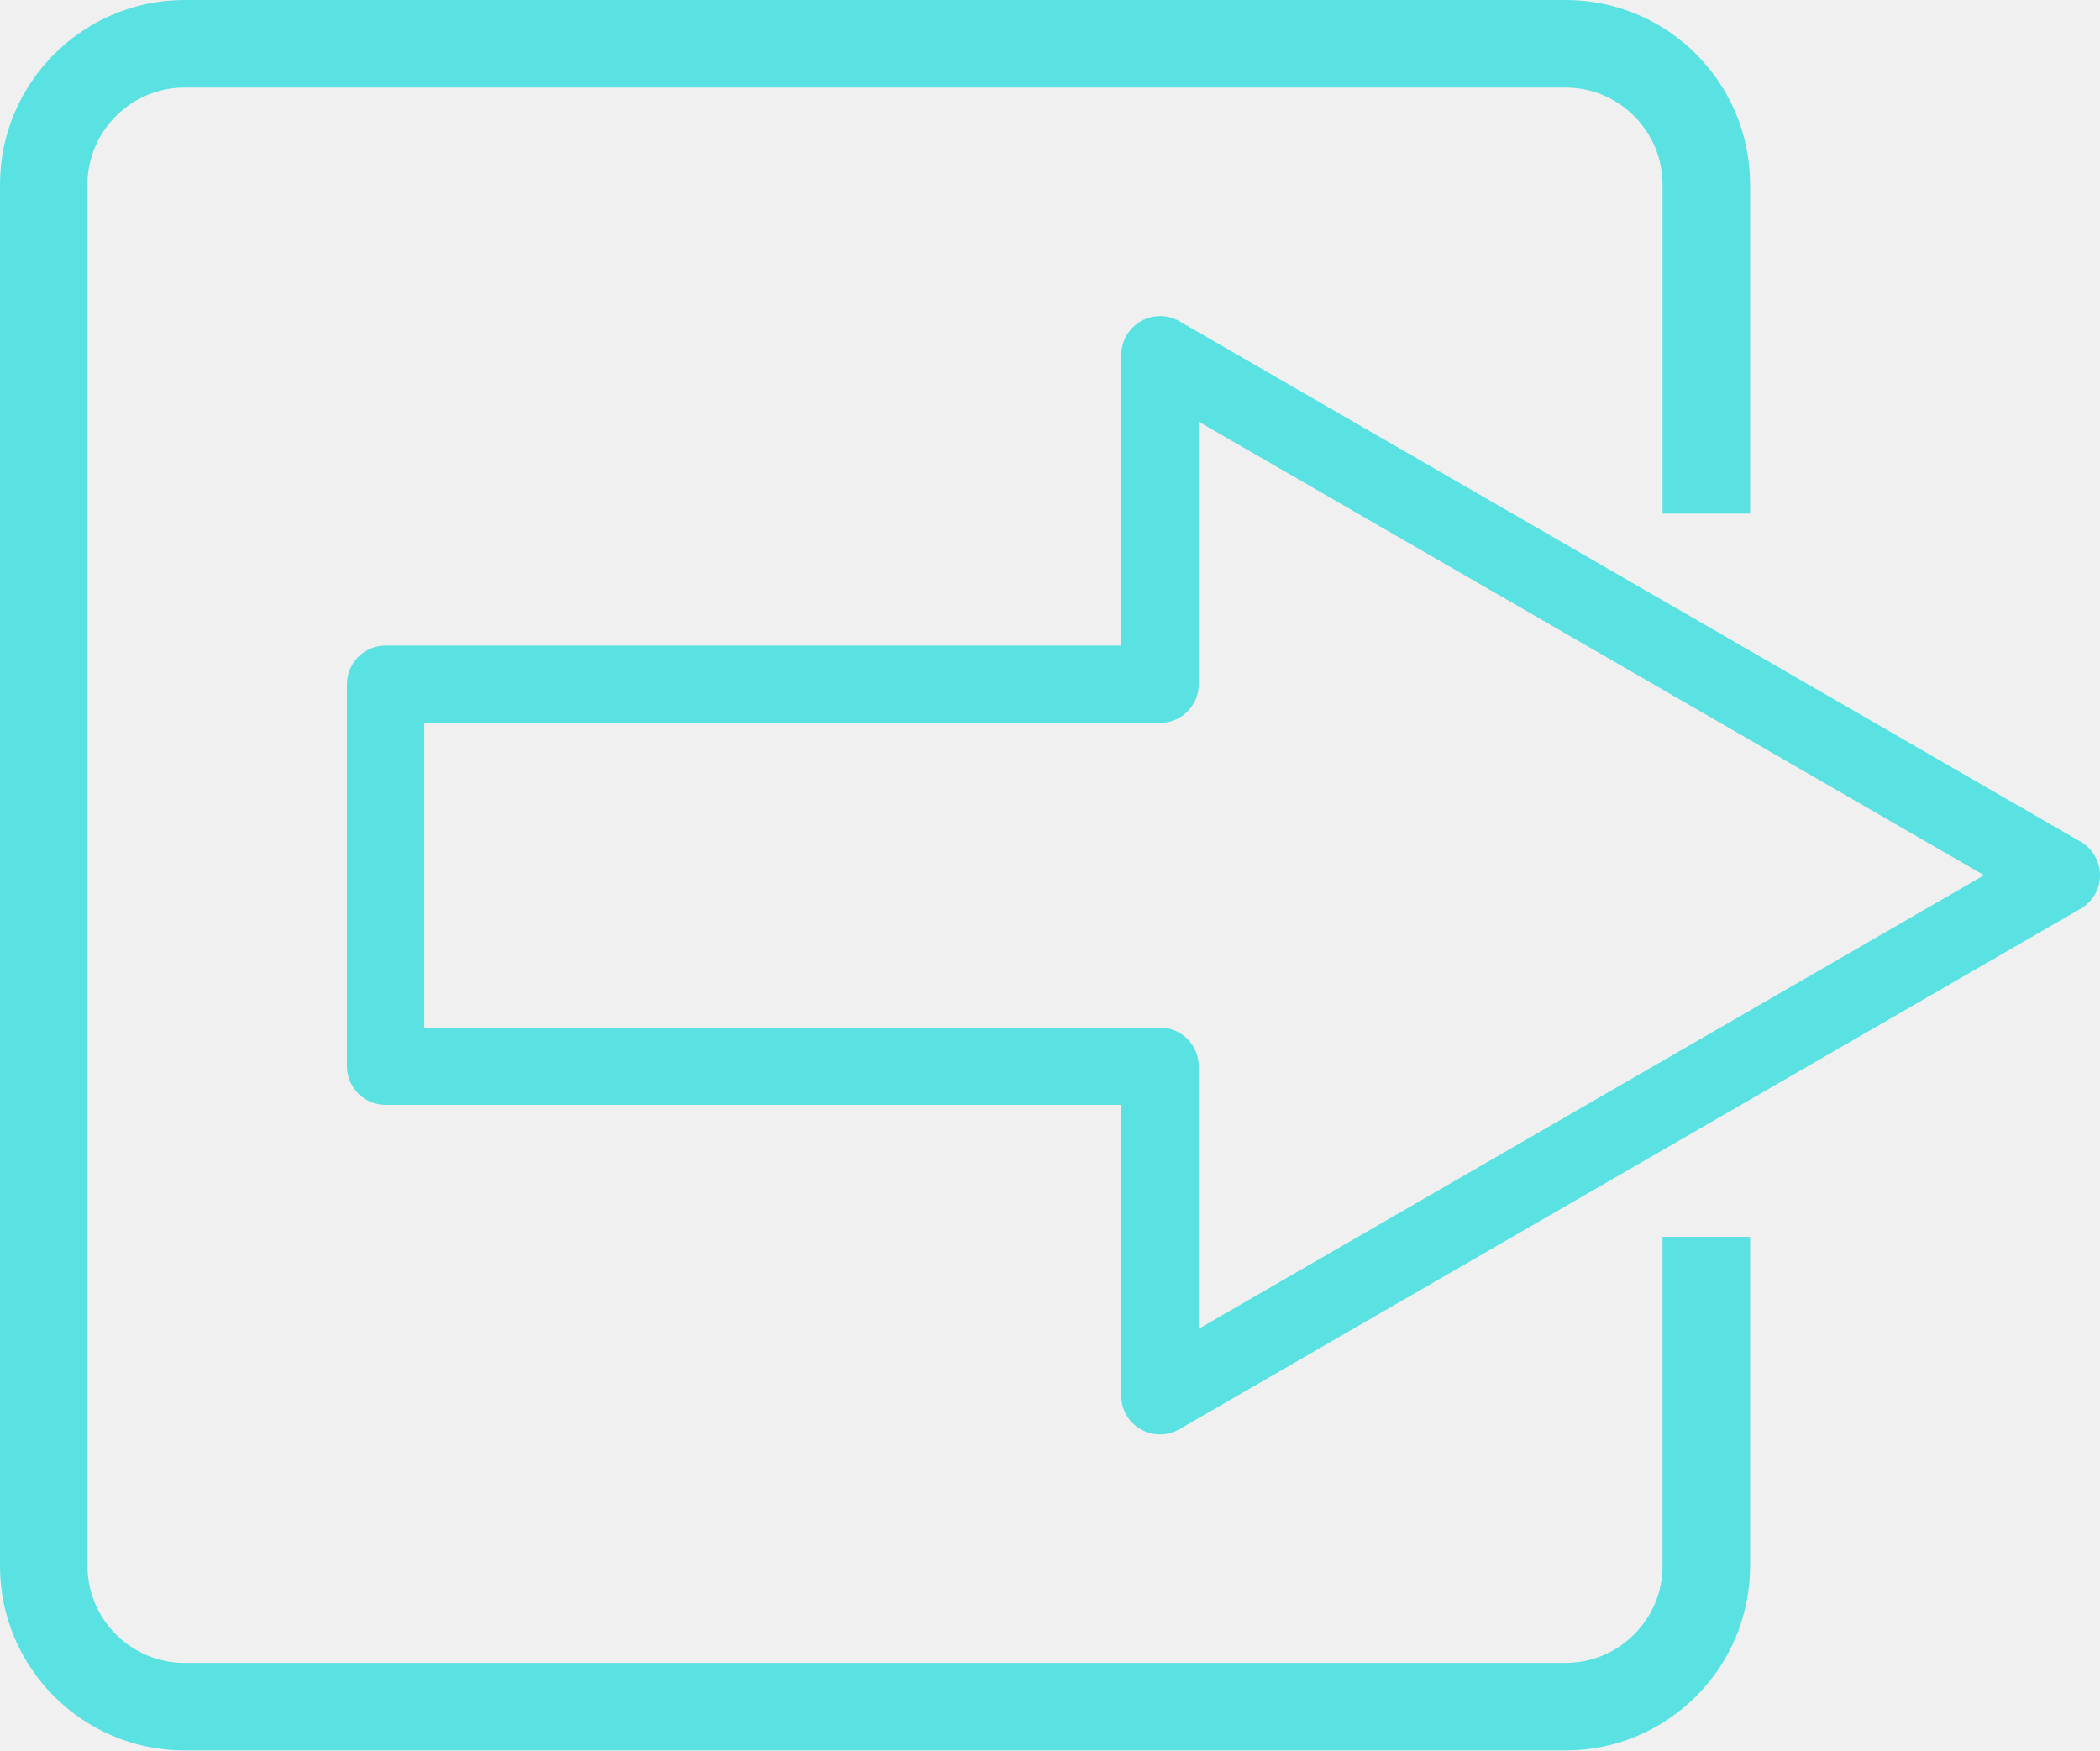
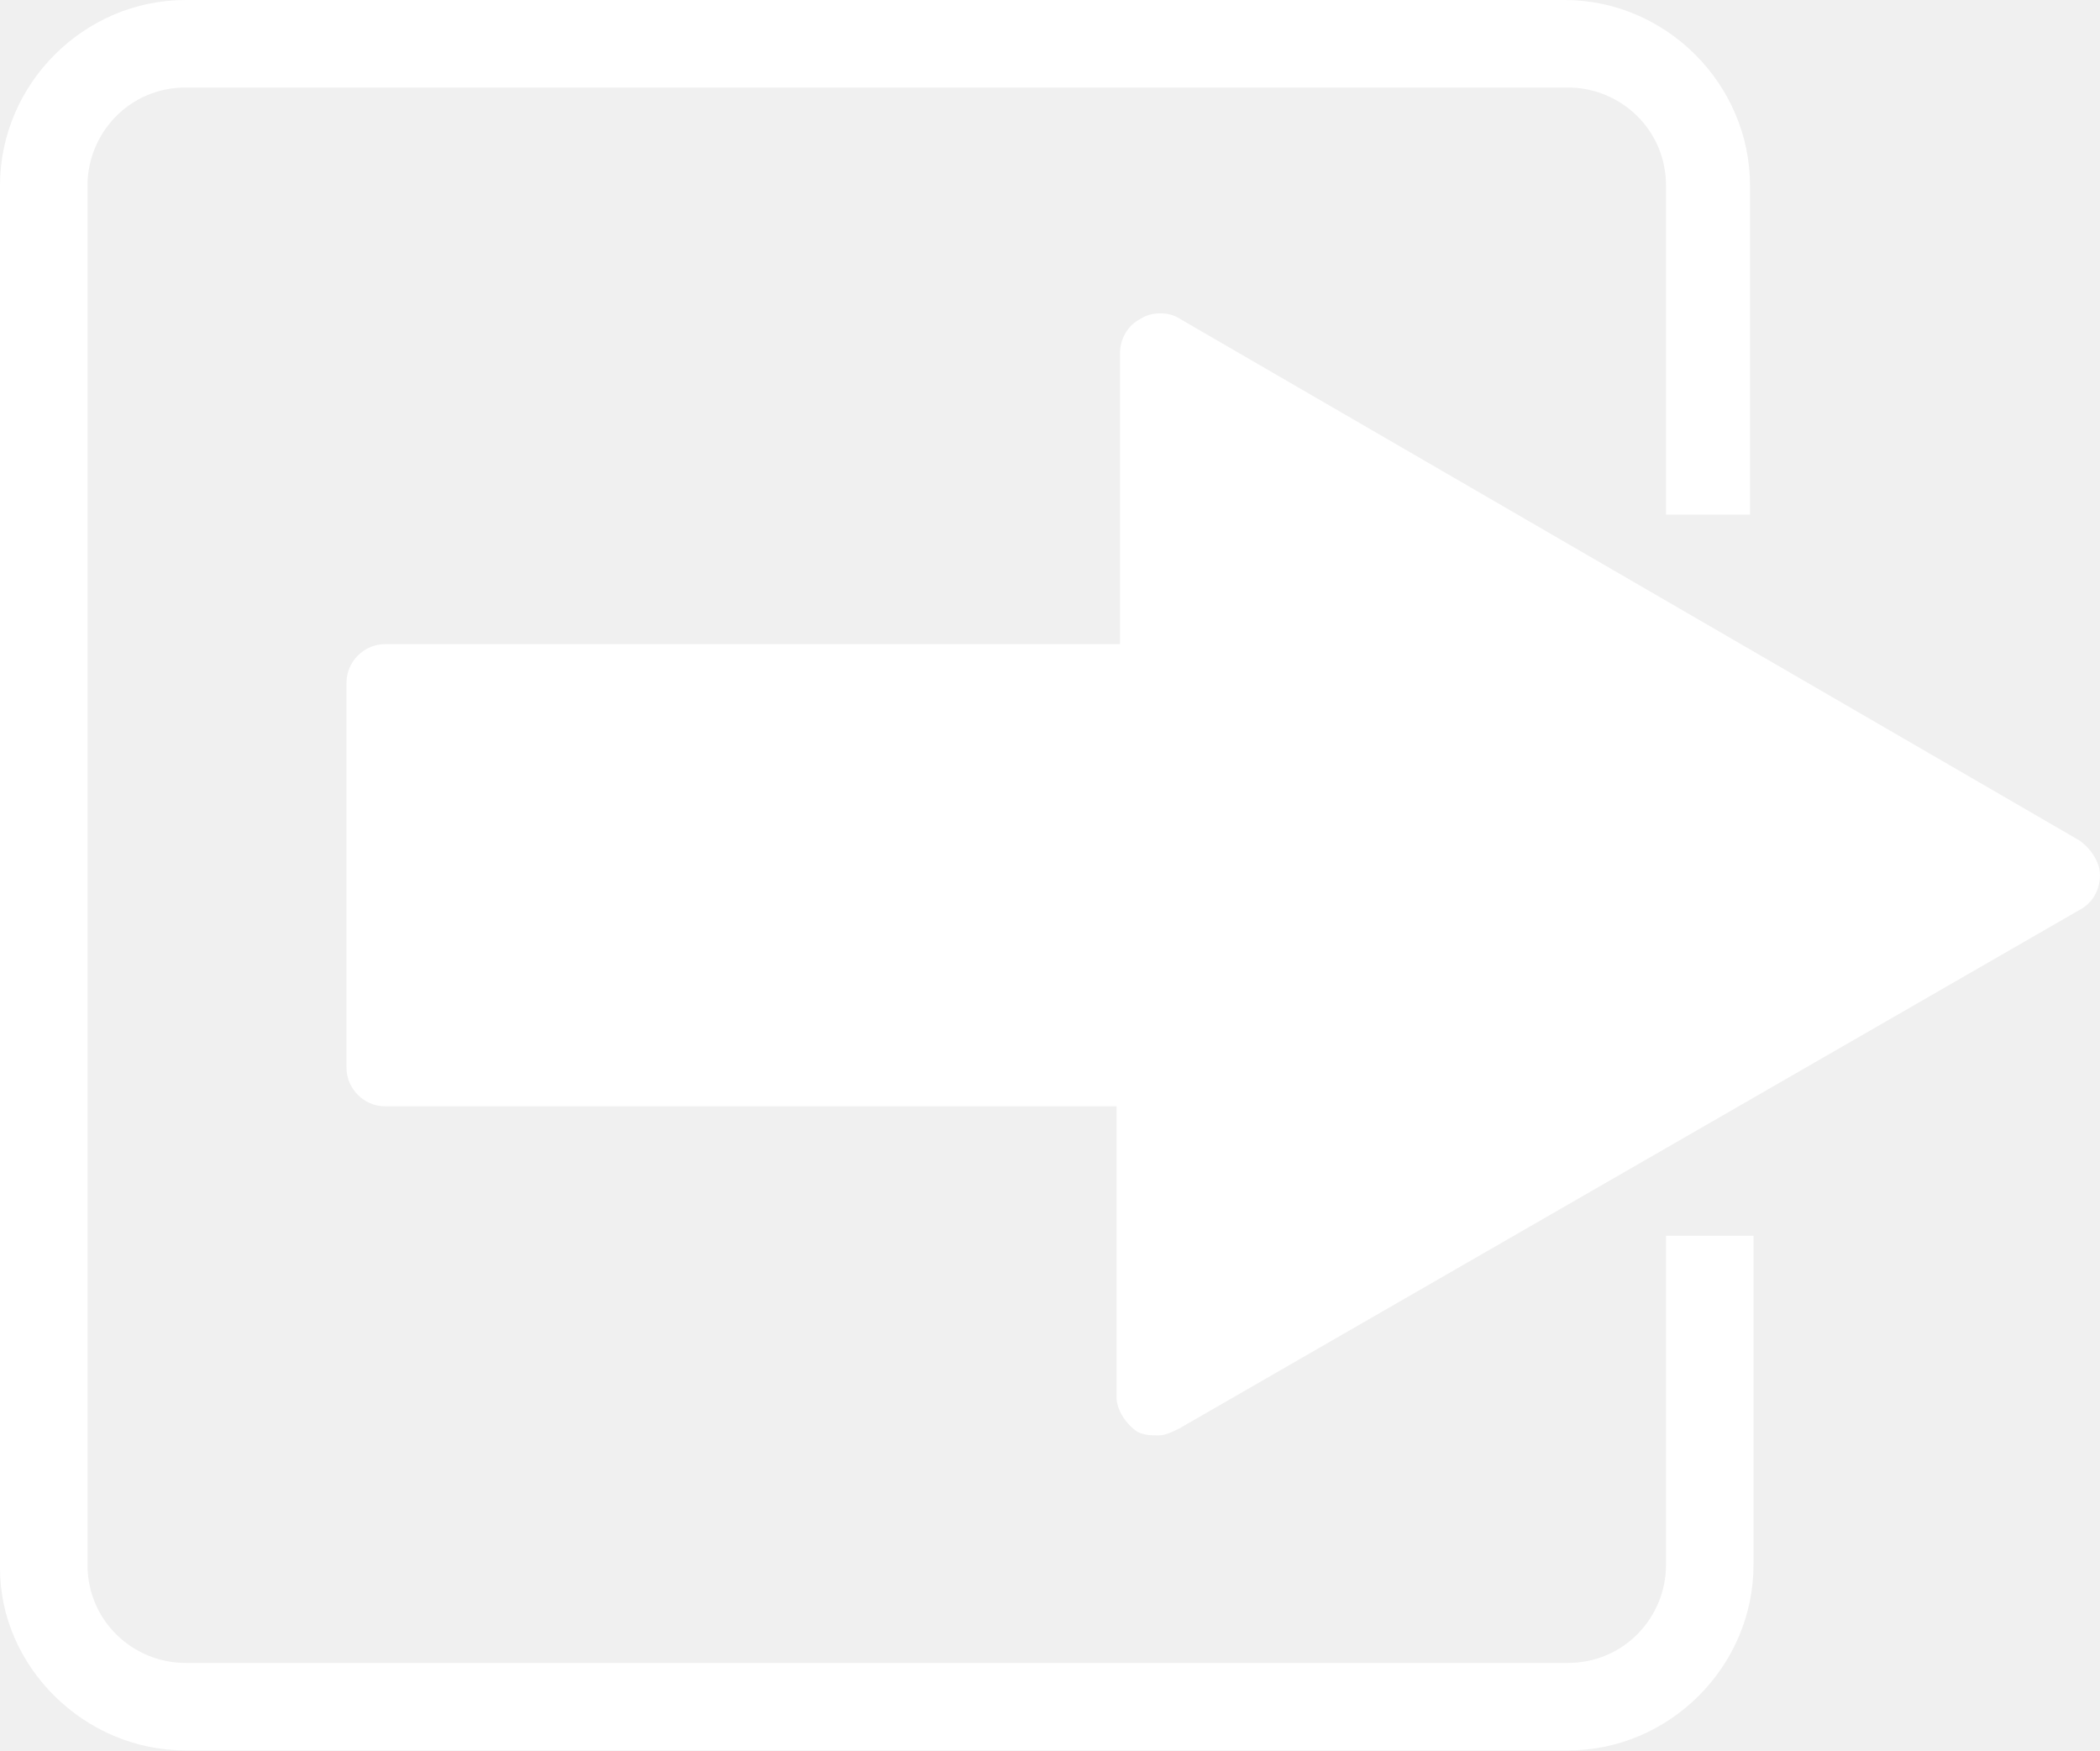
- <svg xmlns="http://www.w3.org/2000/svg" version="1.1" id="Layer_1" x="0px" y="0px" width="60px" height="50px" viewBox="0 0 60 50" enable-background="new 0 0 60 50" xml:space="preserve">
+ <svg xmlns="http://www.w3.org/2000/svg" version="1.1" id="Layer_1" x="0px" y="0px" viewBox="0 0 60 50" style="enable-background:new 0 0 60 50;" xml:space="preserve">
+   <style type="text/css">
+ 	.st0{fill:#FFFFFF;}
+ </style>
  <g>
    <g>
-       <path fill="#5AE1E1" d="M33.146,40.973c-0.19,0-0.381-0.05-0.555-0.146c-0.343-0.197-0.555-0.563-0.555-0.956v-8.311H11.018    c-0.61,0-1.105-0.494-1.105-1.104V19.544c0-0.61,0.495-1.104,1.104-1.104h21.021v-8.307c0-0.395,0.212-0.759,0.555-0.957    c0.344-0.197,0.766-0.197,1.104,0l25.75,14.868C59.789,24.241,60,24.606,60,25s-0.211,0.759-0.553,0.956l-25.75,14.868    C33.527,40.923,33.336,40.973,33.146,40.973z M12.122,29.352h21.023c0.606,0,1.104,0.494,1.104,1.104v7.499L56.688,25    L34.25,12.046v7.499c0,0.61-0.495,1.104-1.104,1.104H12.122V29.352z" />
+       <path class="st0" d="M33.1,41c-0.2,0-0.4,0-0.6-0.1c-0.3-0.2-0.6-0.6-0.6-1v-8.3H11c-0.6,0-1.1-0.5-1.1-1.1V19.5    c0-0.6,0.5-1.1,1.1-1.1h21v-8.3c0-0.4,0.2-0.8,0.6-1c0.3-0.2,0.8-0.2,1.1,0L59.4,24c0.3,0.2,0.6,0.6,0.6,1s-0.2,0.8-0.6,1    L33.7,40.8C33.5,40.9,33.3,41,33.1,41z" />
+       <path class="st0" d="M12.1,29.4h21c0.6,0,1.1,0.5,1.1,1.1V38l22.4-13L34.3,12v7.5c0,0.6-0.5,1.1-1.1,1.1h-21V29.4z" />
    </g>
  </g>
-   <path fill="#5AE1E1" d="M0,5.268v39.464C0,47.631,2.359,50,5.269,50h39.465c2.897,0,5.268-2.357,5.268-5.268V35.33h-2.5v9.402  c0,1.521-1.246,2.767-2.768,2.767H5.268c-1.522,0-2.769-1.246-2.769-2.767V5.268c0-1.521,1.248-2.767,2.77-2.767h39.465  c1.521,0,2.767,1.246,2.767,2.767v9.402h2.501V5.268c0-2.9-2.355-5.268-5.268-5.268H5.27C2.37,0,0.001,2.368,0,5.268z" />
+   <path class="st0" d="M0,5.3v39.5C0,47.6,2.4,50,5.3,50h39.5c2.9,0,5.3-2.4,5.3-5.3v-9.4h-2.5v9.4c0,1.5-1.2,2.8-2.8,2.8H5.3  c-1.5,0-2.8-1.2-2.8-2.8V5.3c0-1.5,1.2-2.8,2.8-2.8h39.5c1.5,0,2.8,1.2,2.8,2.8v9.4H50V5.3C50,2.4,47.6,0,44.7,0H5.3  C2.4,0,0,2.4,0,5.3z" />
</svg>
